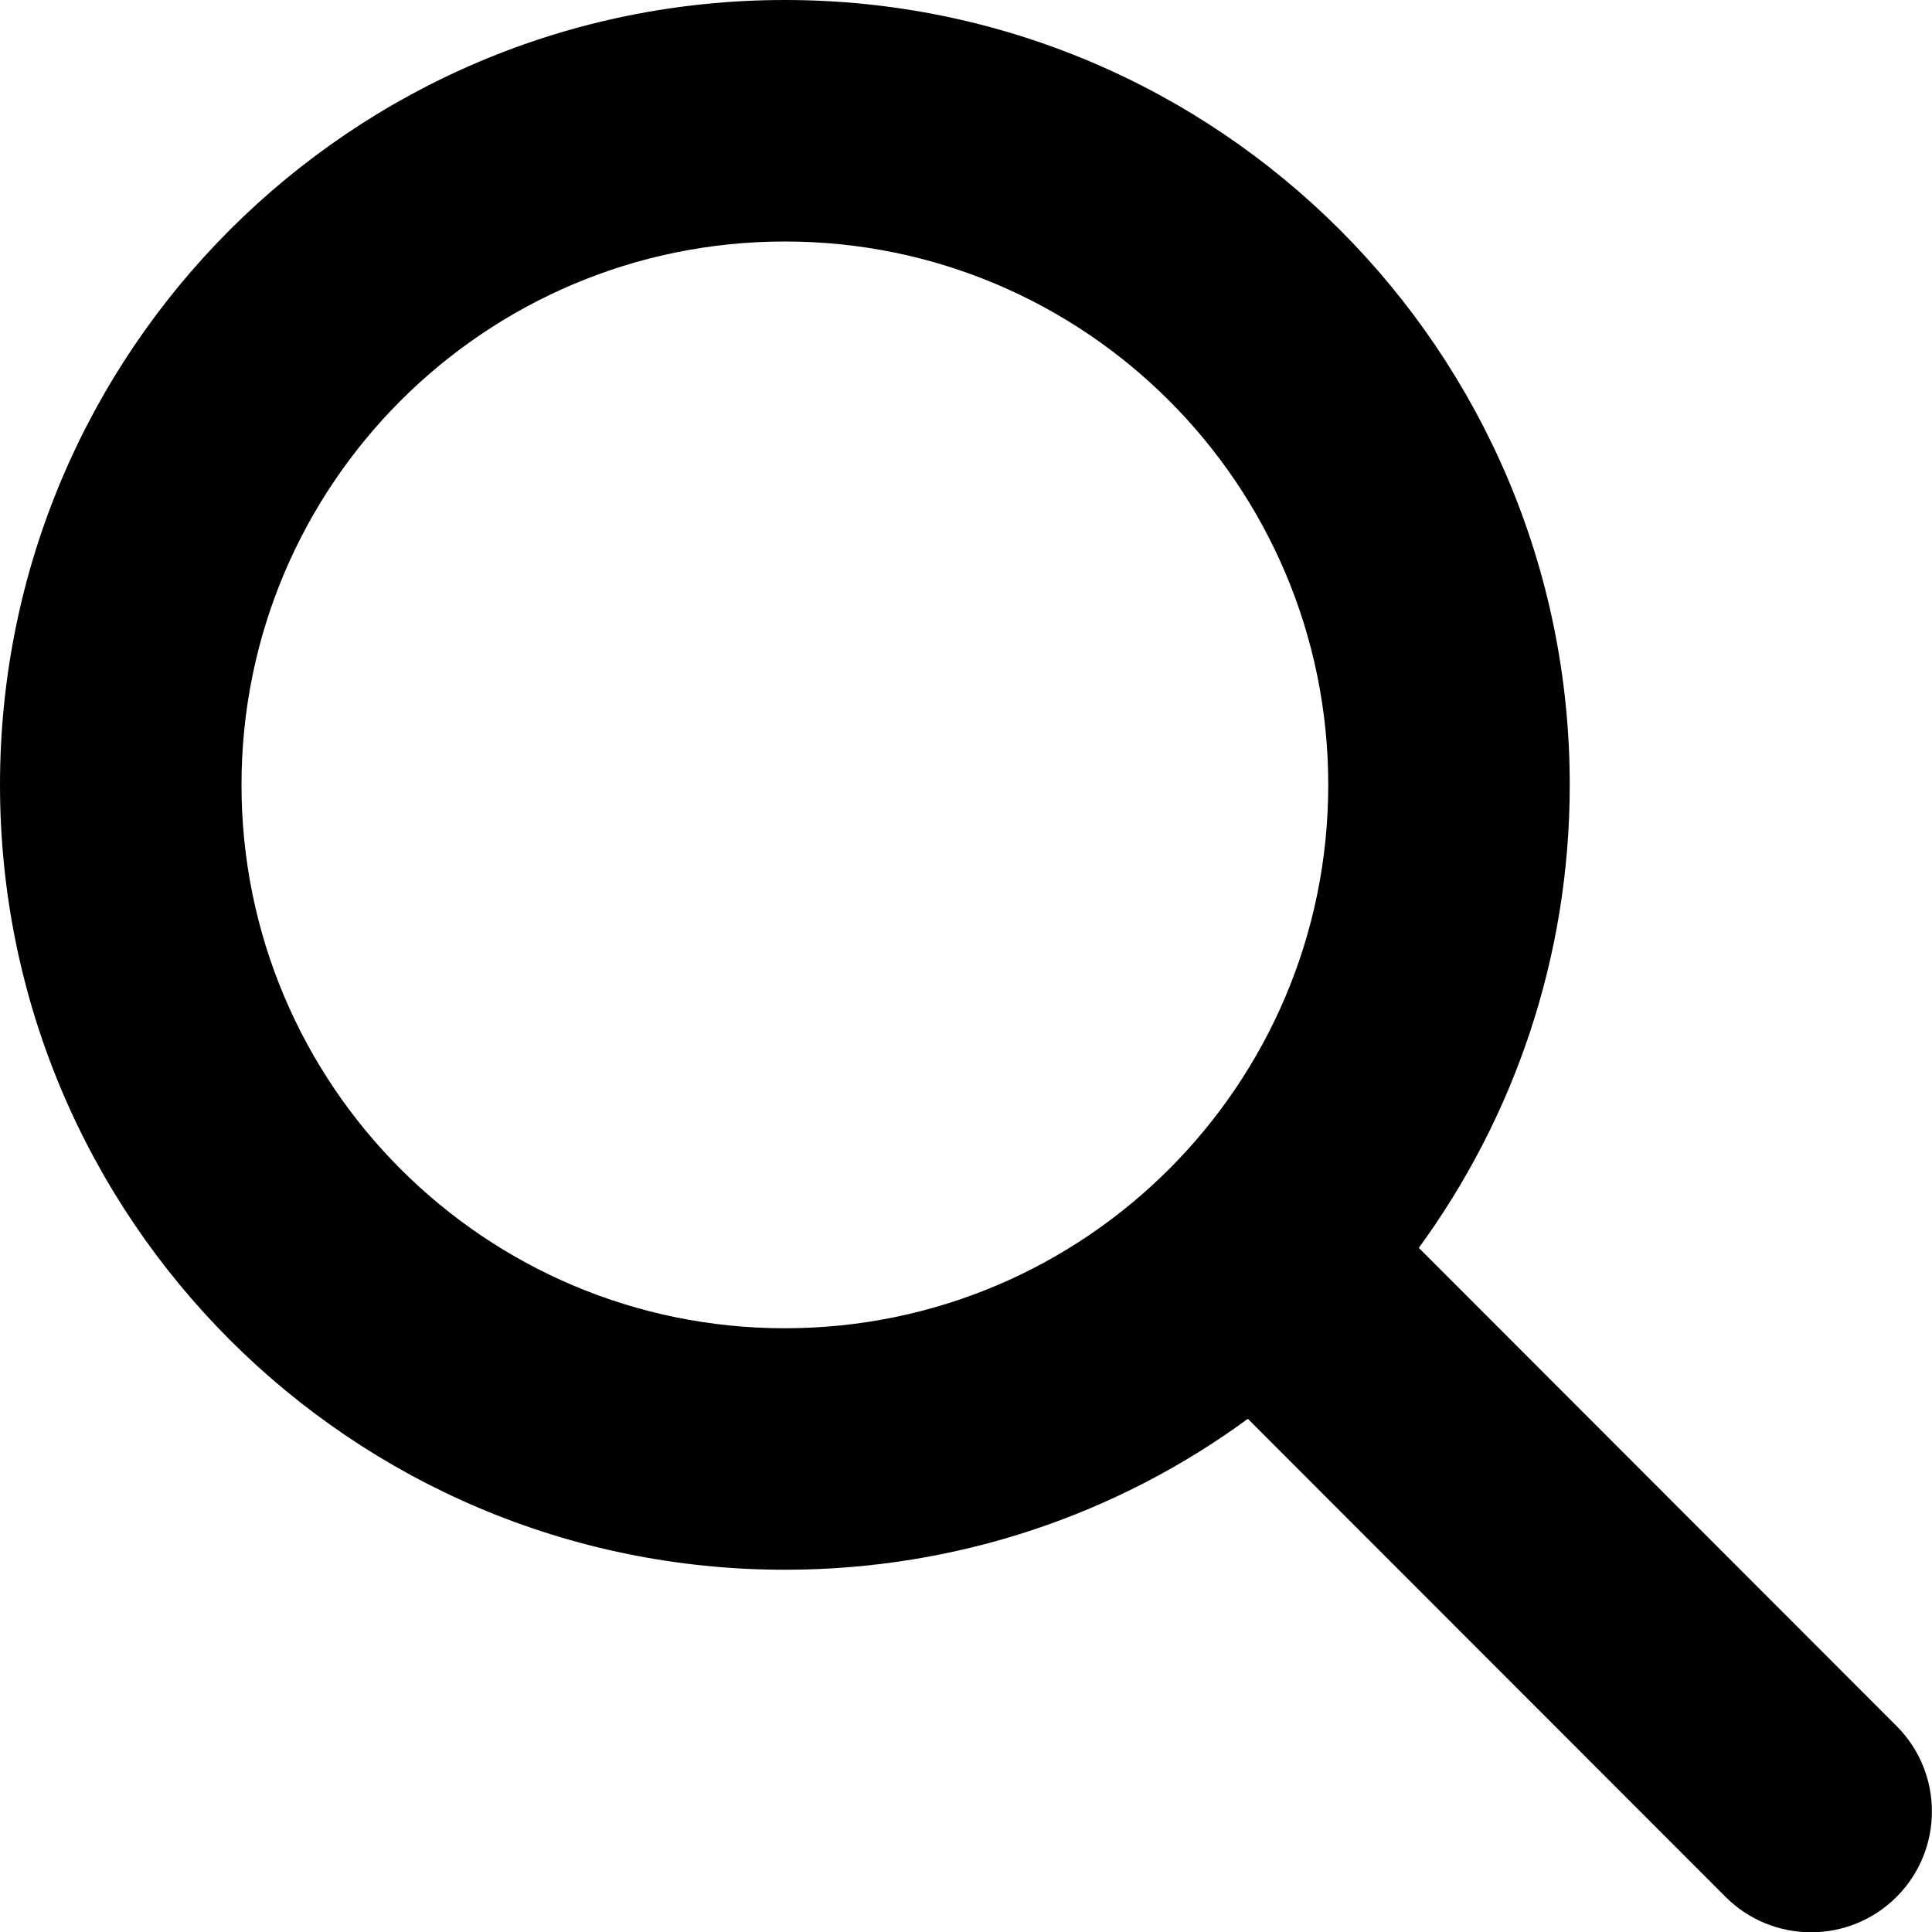
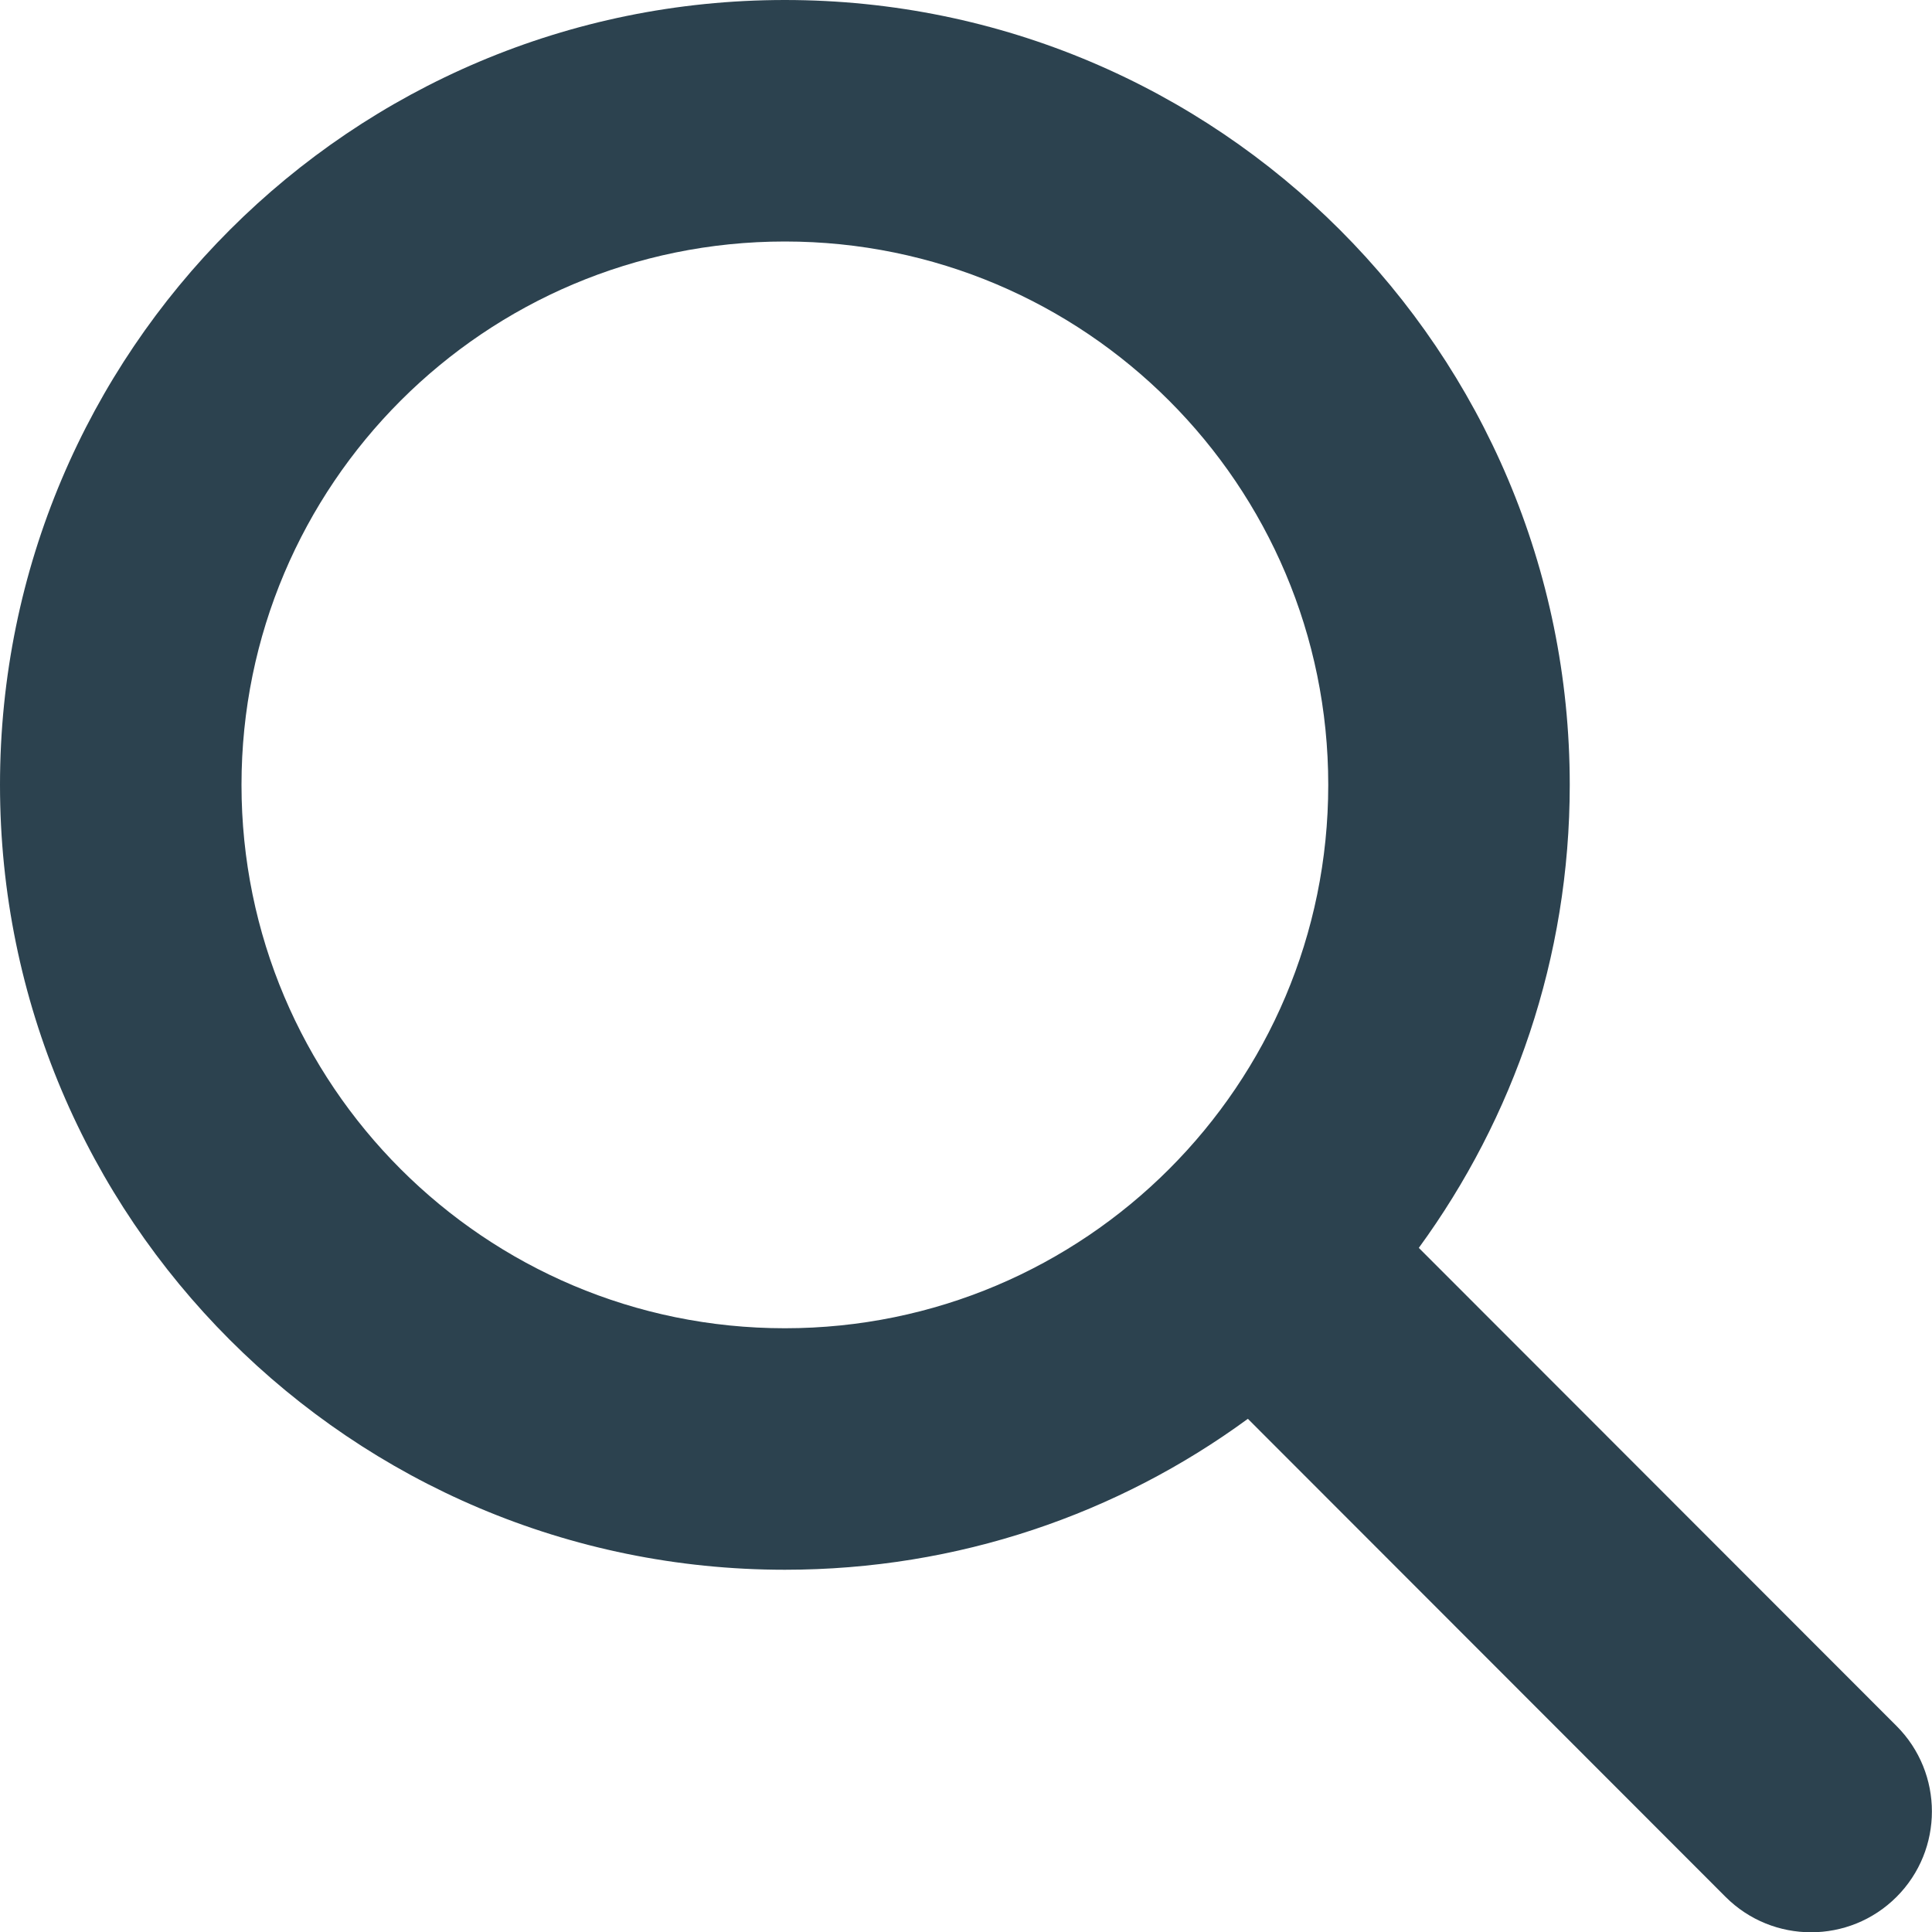
- <svg xmlns="http://www.w3.org/2000/svg" viewBox="0 0 512 512">
+ <svg xmlns="http://www.w3.org/2000/svg" viewBox="0 0 512 512" fill="#2C424F">
  <path d="M416 208c0 45.9-14.9 88.3-40 122.7L502.6 457.4c12.5 12.5 12.5 32.8 0 45.3s-32.8 12.5-45.3 0L330.7 376c-34.4 25.2-76.8 40-122.7 40C93.1 416 0 322.9 0 208S93.1 0 208 0S416 93.1 416 208zM208 352a144 144 0 1 0 0-288 144 144 0 1 0 0 288z" />
</svg>
